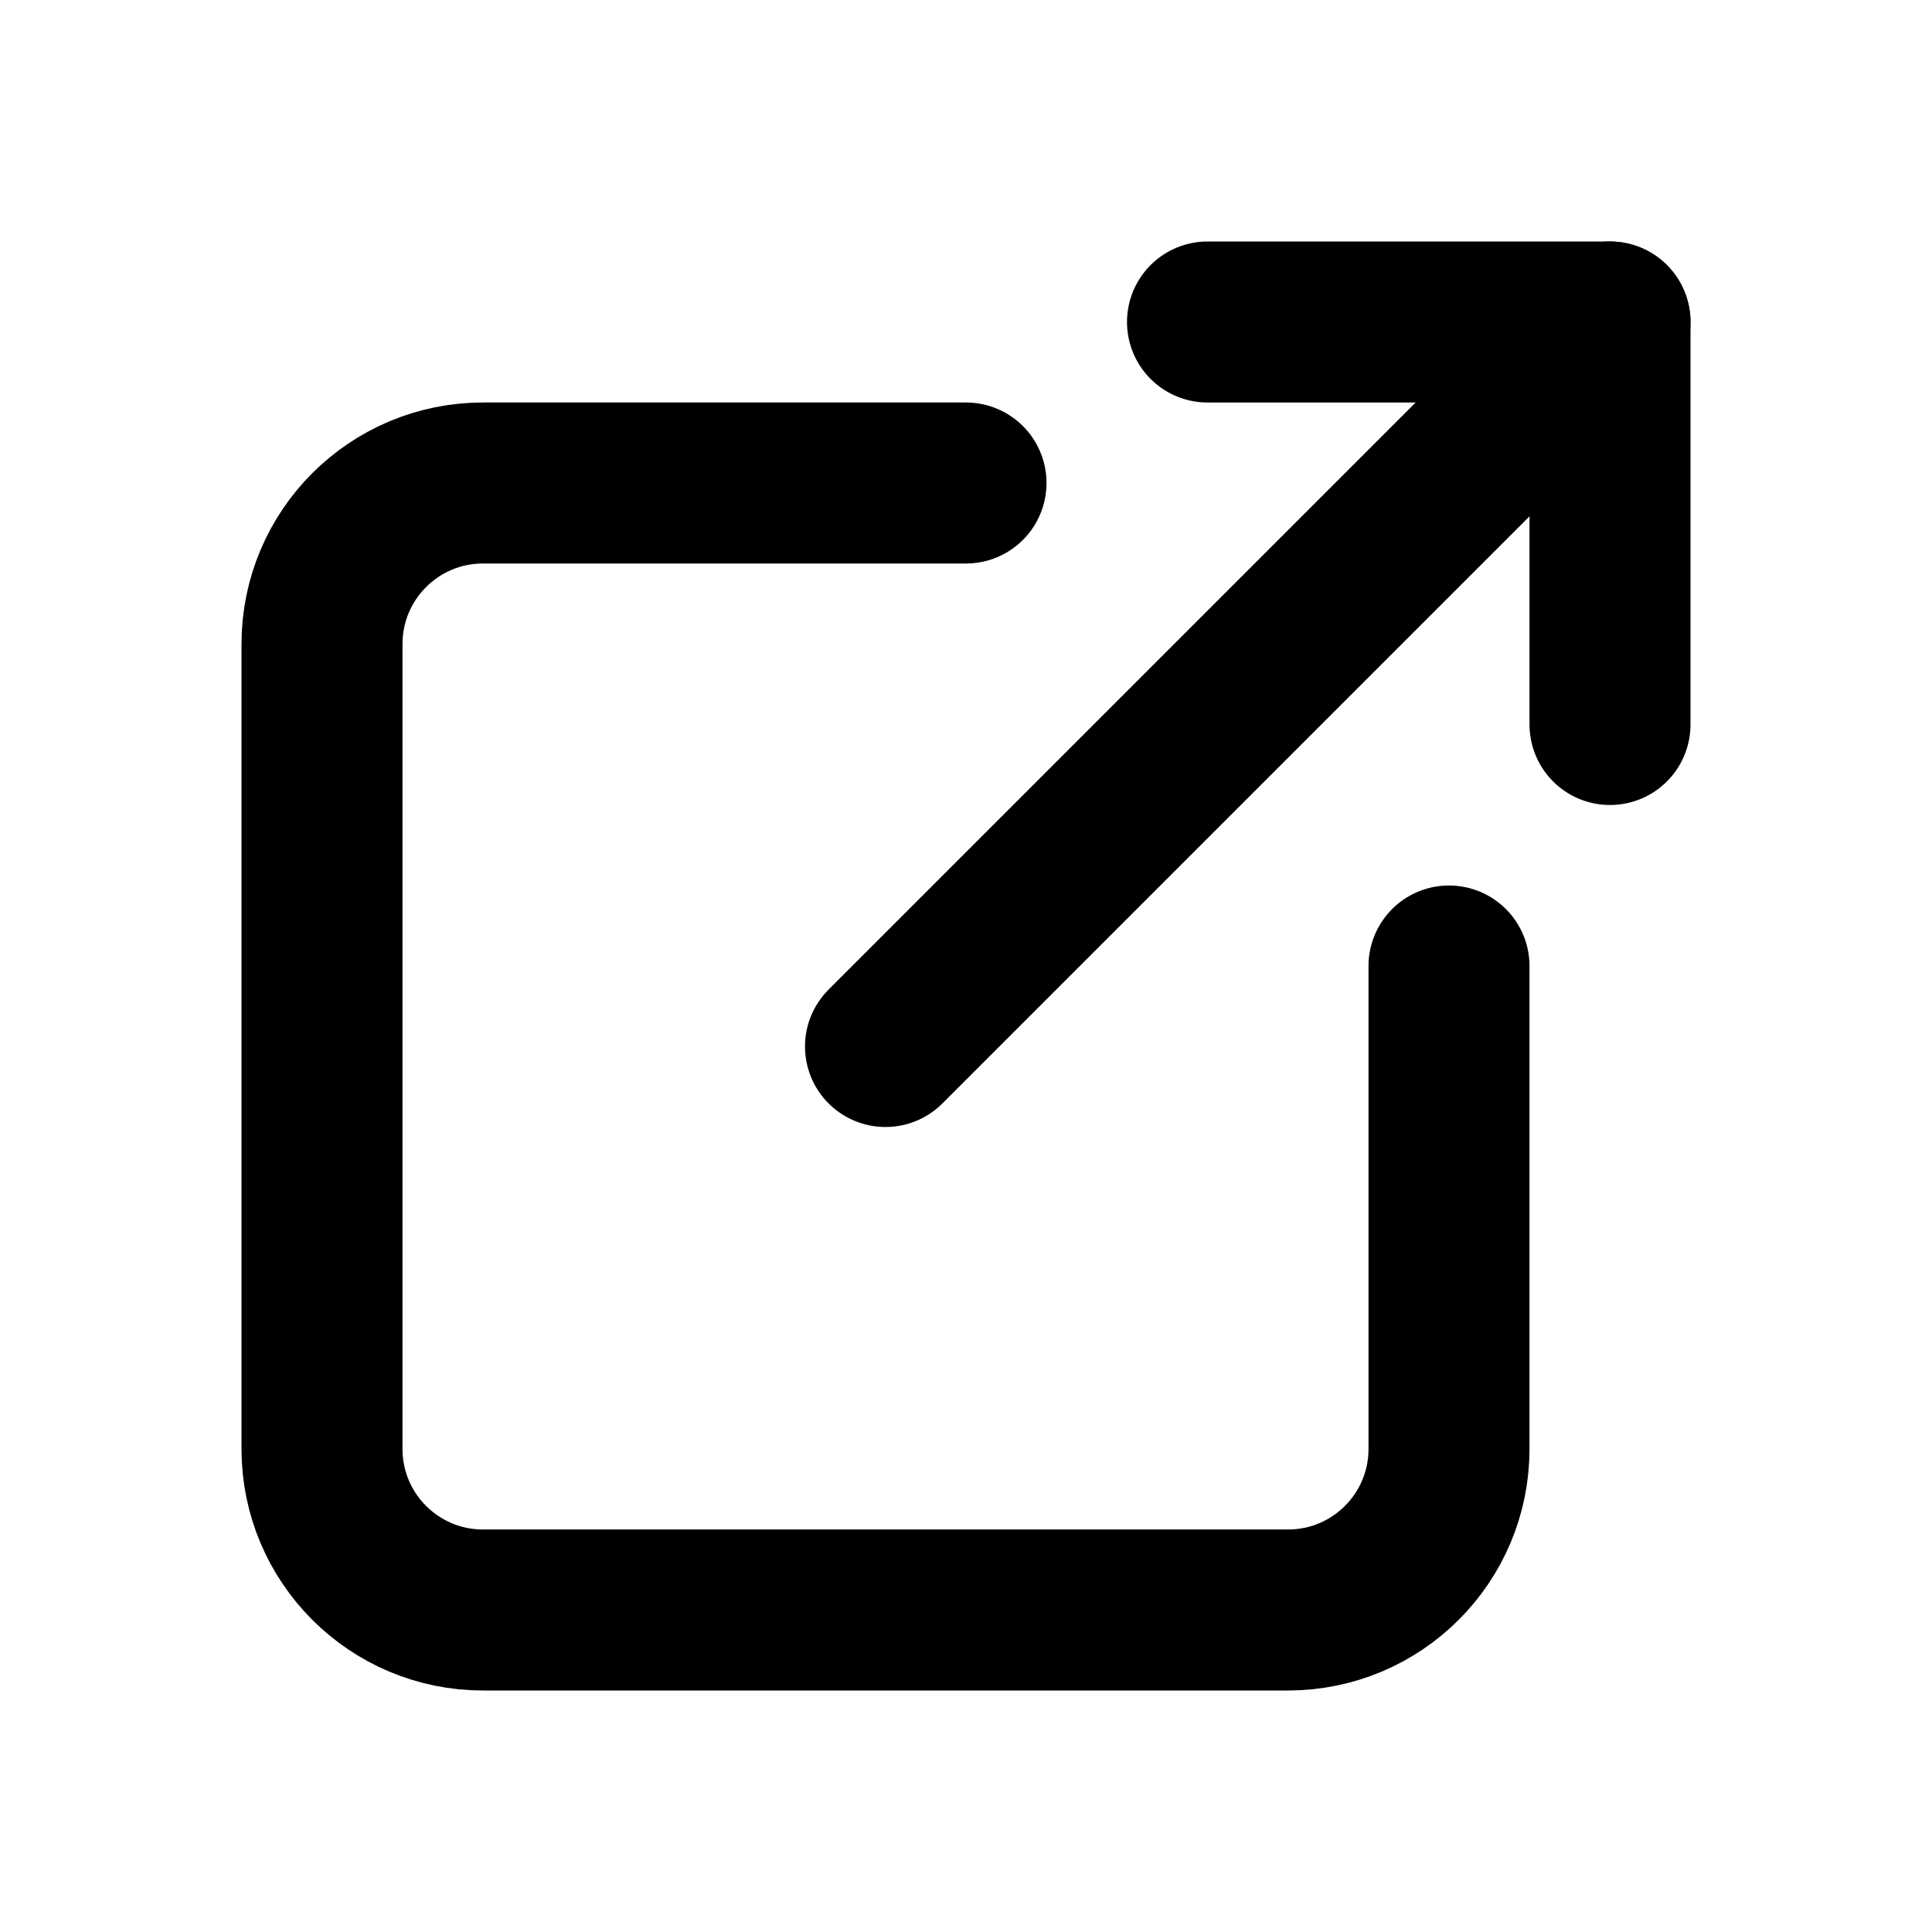
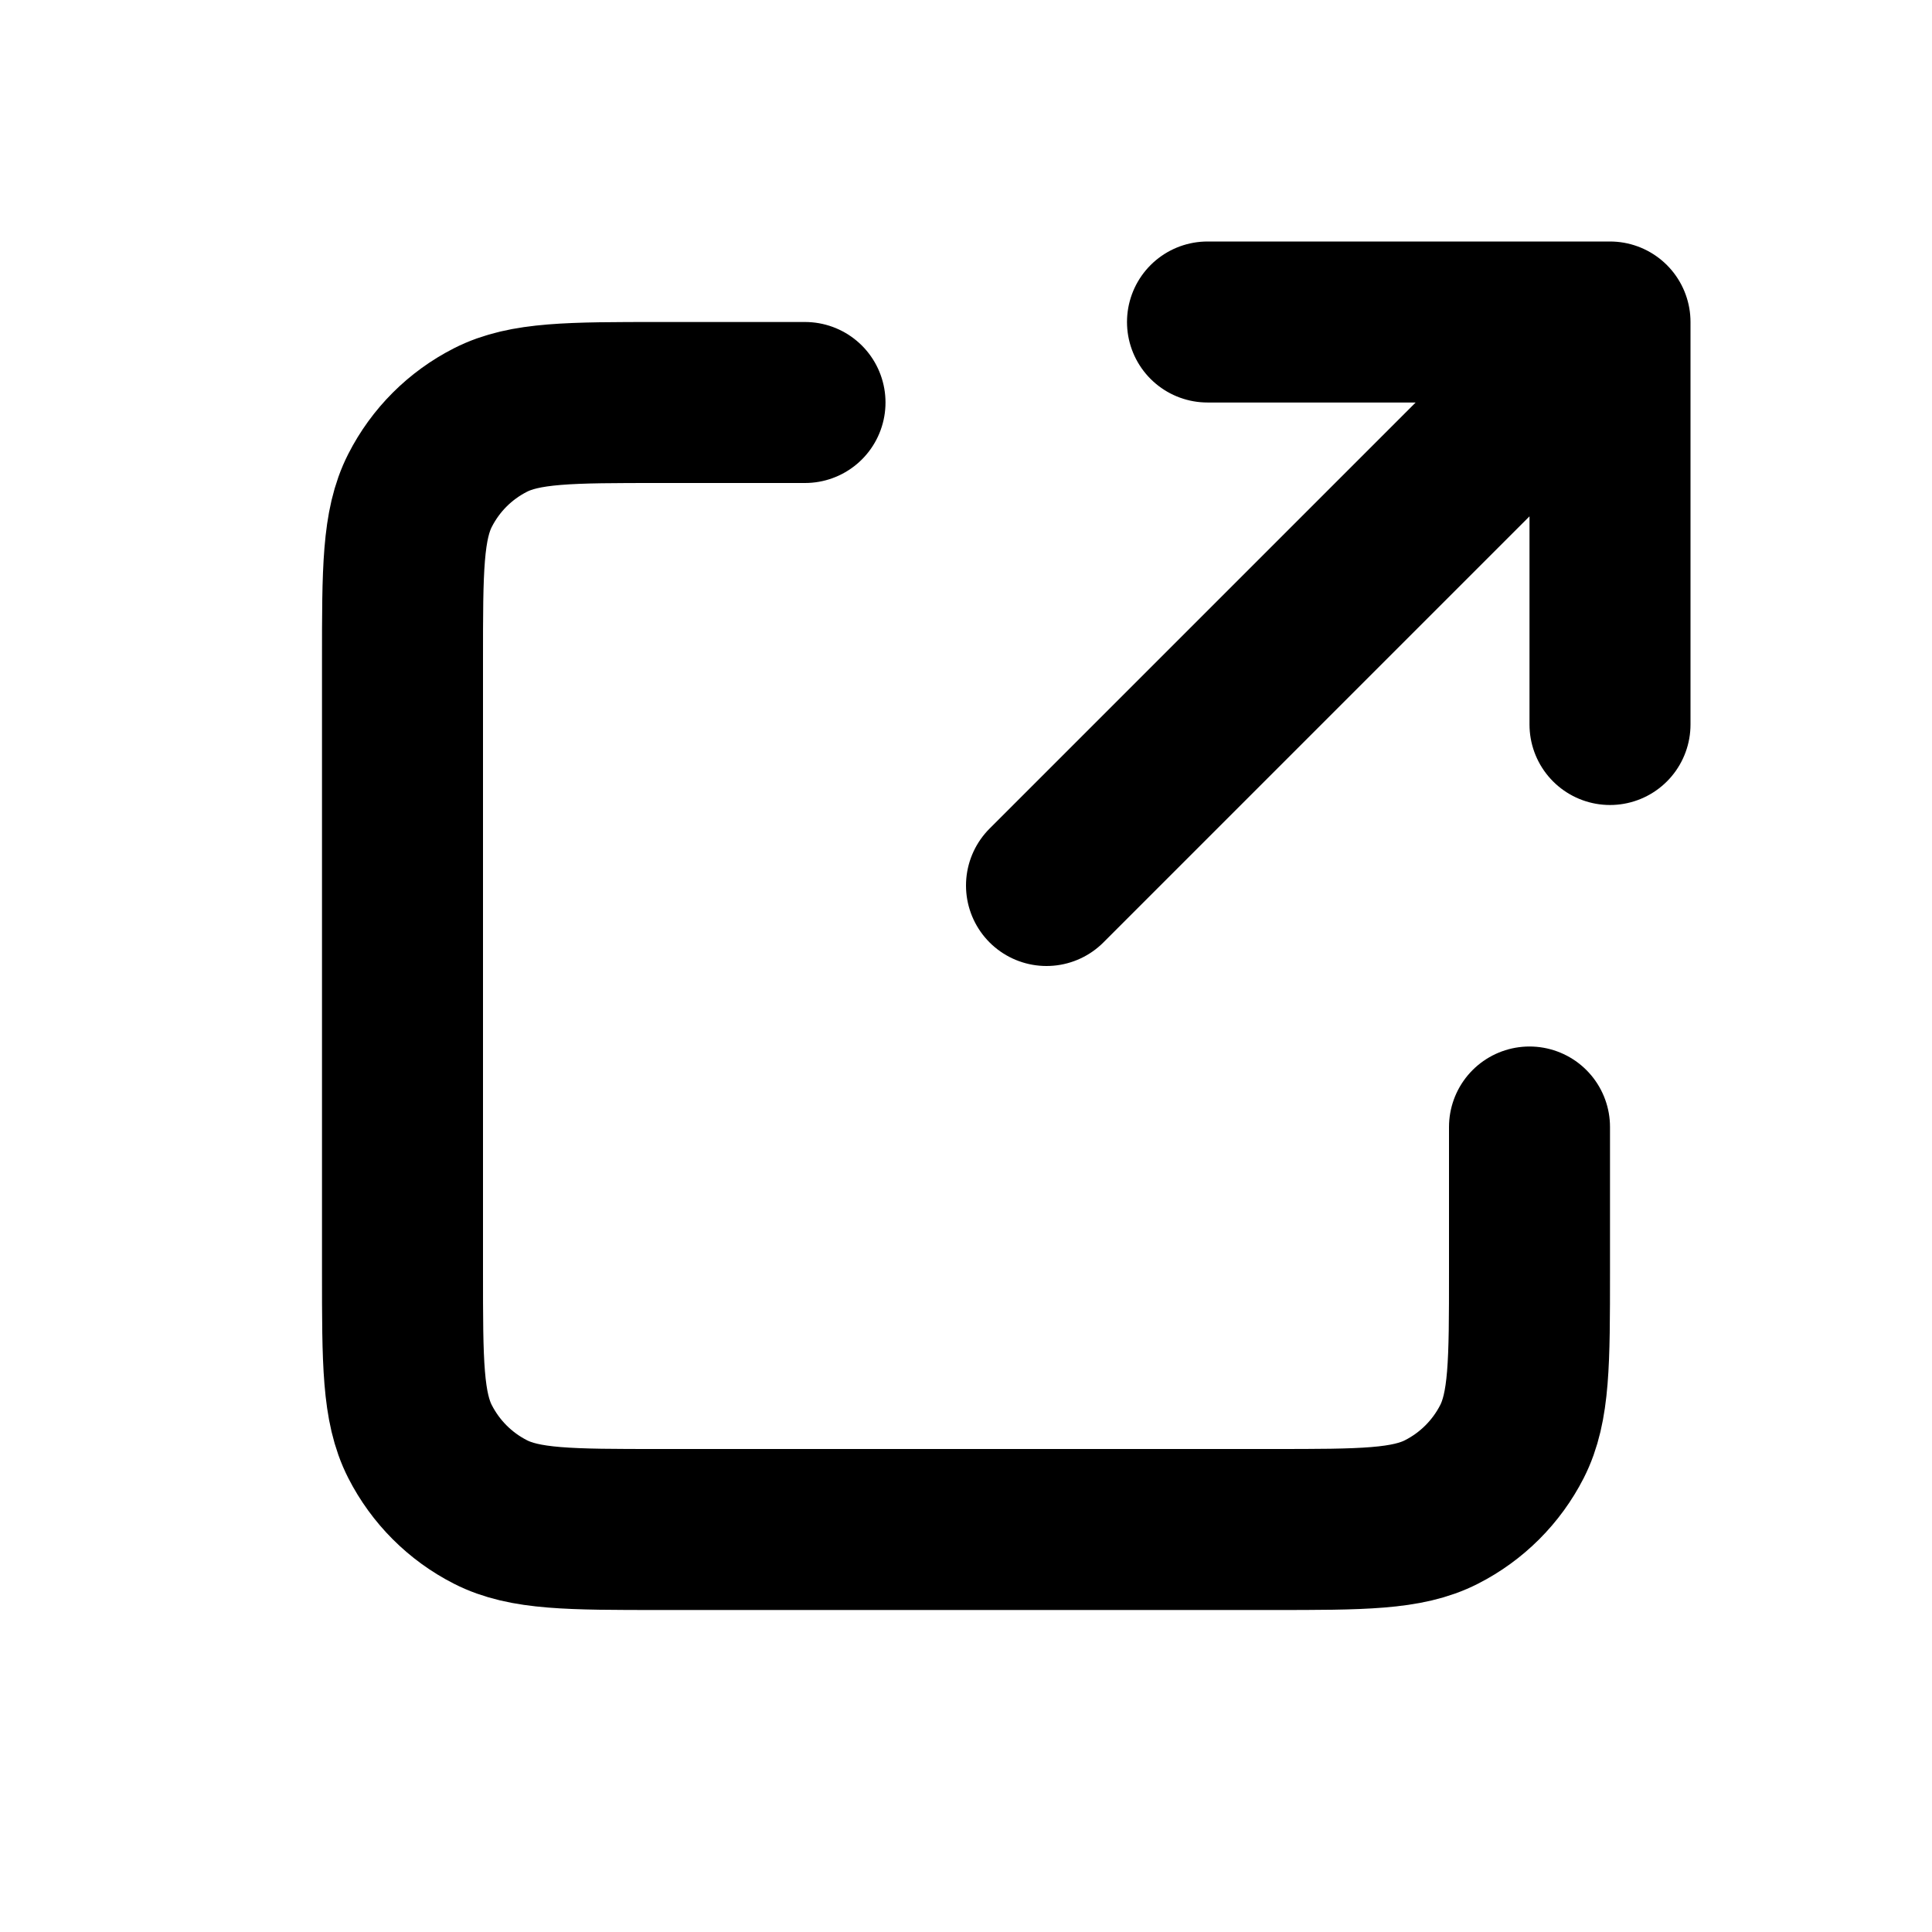
- <svg xmlns="http://www.w3.org/2000/svg" width="24" height="24" viewBox="0 0 24 24" fill="none" stroke="currentColor" stroke-width="2" stroke-linecap="round" stroke-linejoin="round" class="tabler-icon tabler-icon-external-link ">
-   <path d="M12 6h-6a2 2 0 0 0 -2 2v10a2 2 0 0 0 2 2h10a2 2 0 0 0 2 -2v-6" />
-   <path d="M11 13l9 -9" />
-   <path d="M15 4h5v5" />
+ <svg xmlns="http://www.w3.org/2000/svg" width="800px" height="800px" viewBox="0 0 24 24" fill="none">
+   <g id="Interface / External_Link">
+     <path id="Vector" d="M10 5H8.2C7.08 5 6.52 5 6.092 5.218C5.715 5.41 5.41 5.715 5.218 6.092C5 6.52 5 7.08 5 8.2V15.8C5 16.92 5 17.48 5.218 17.908C5.41 18.284 5.715 18.59 6.092 18.782C6.519 19 7.079 19 8.197 19H15.803C16.921 19 17.48 19 17.907 18.782C18.284 18.59 18.59 18.284 18.782 17.908C19 17.48 19 16.921 19 15.803V14M20 9V4M20 4H15M20 4L13 11" stroke="#000000" stroke-width="2" stroke-linecap="round" stroke-linejoin="round" />
+   </g>
</svg>
